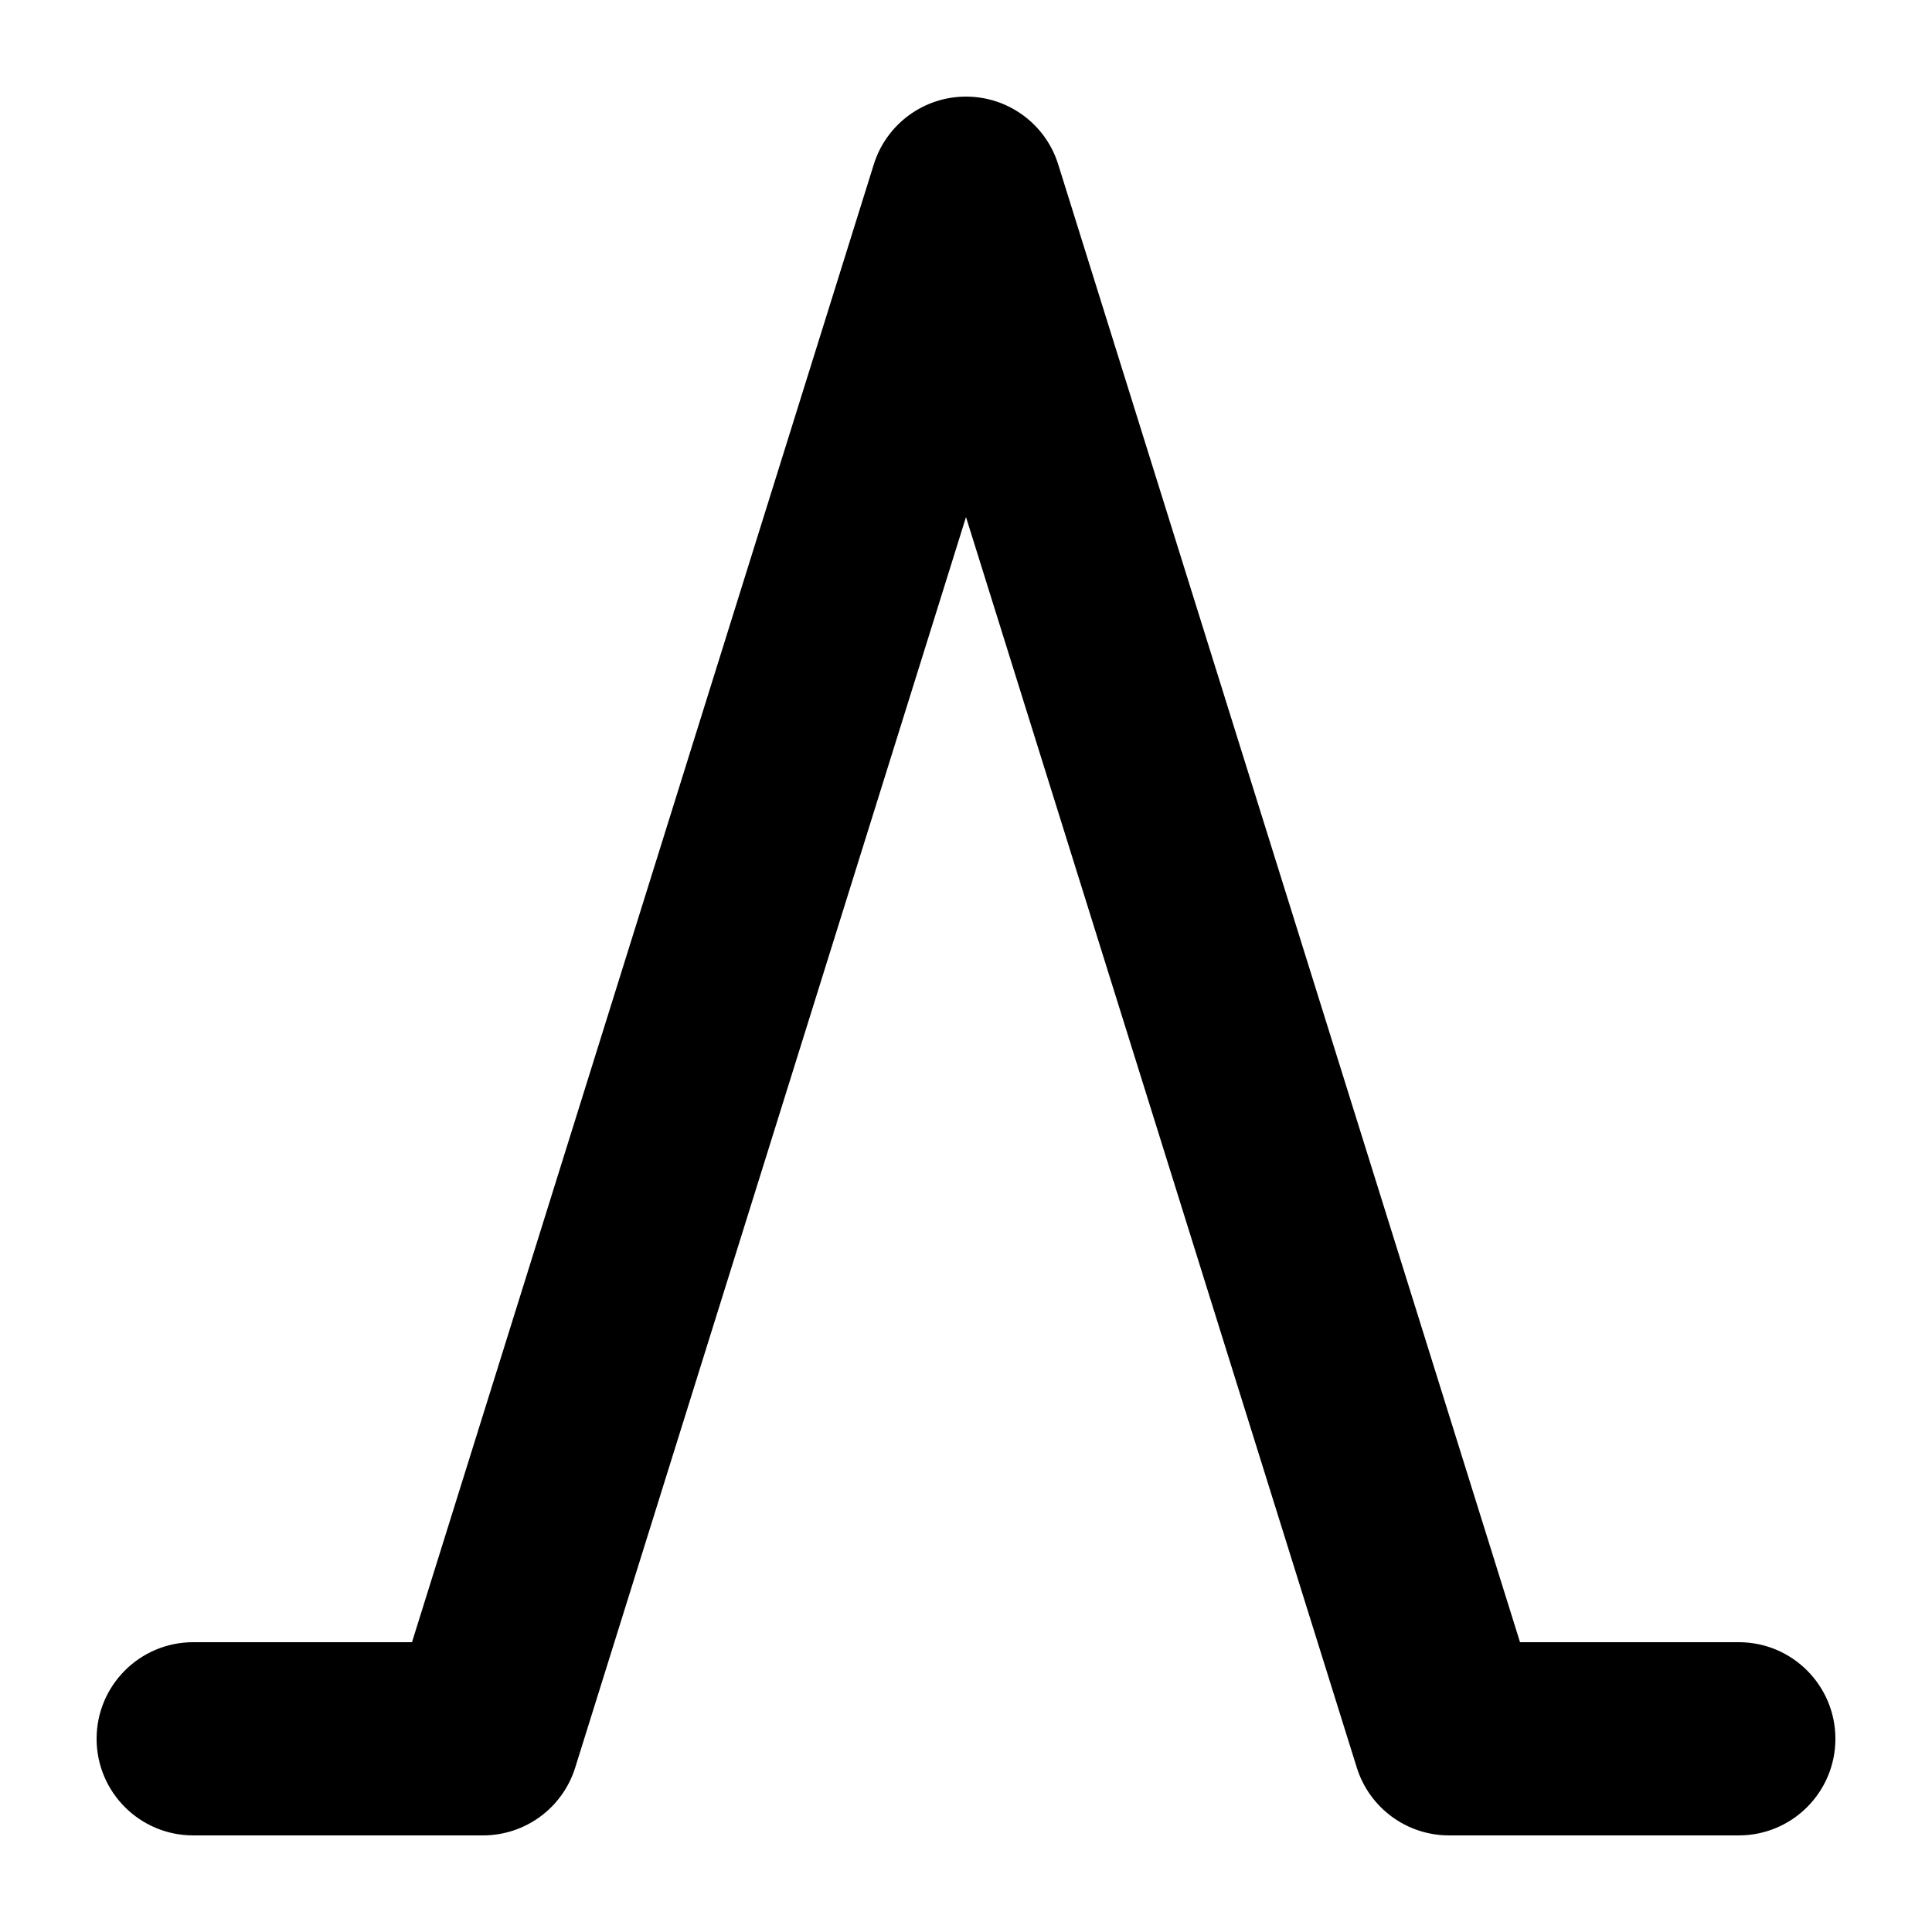
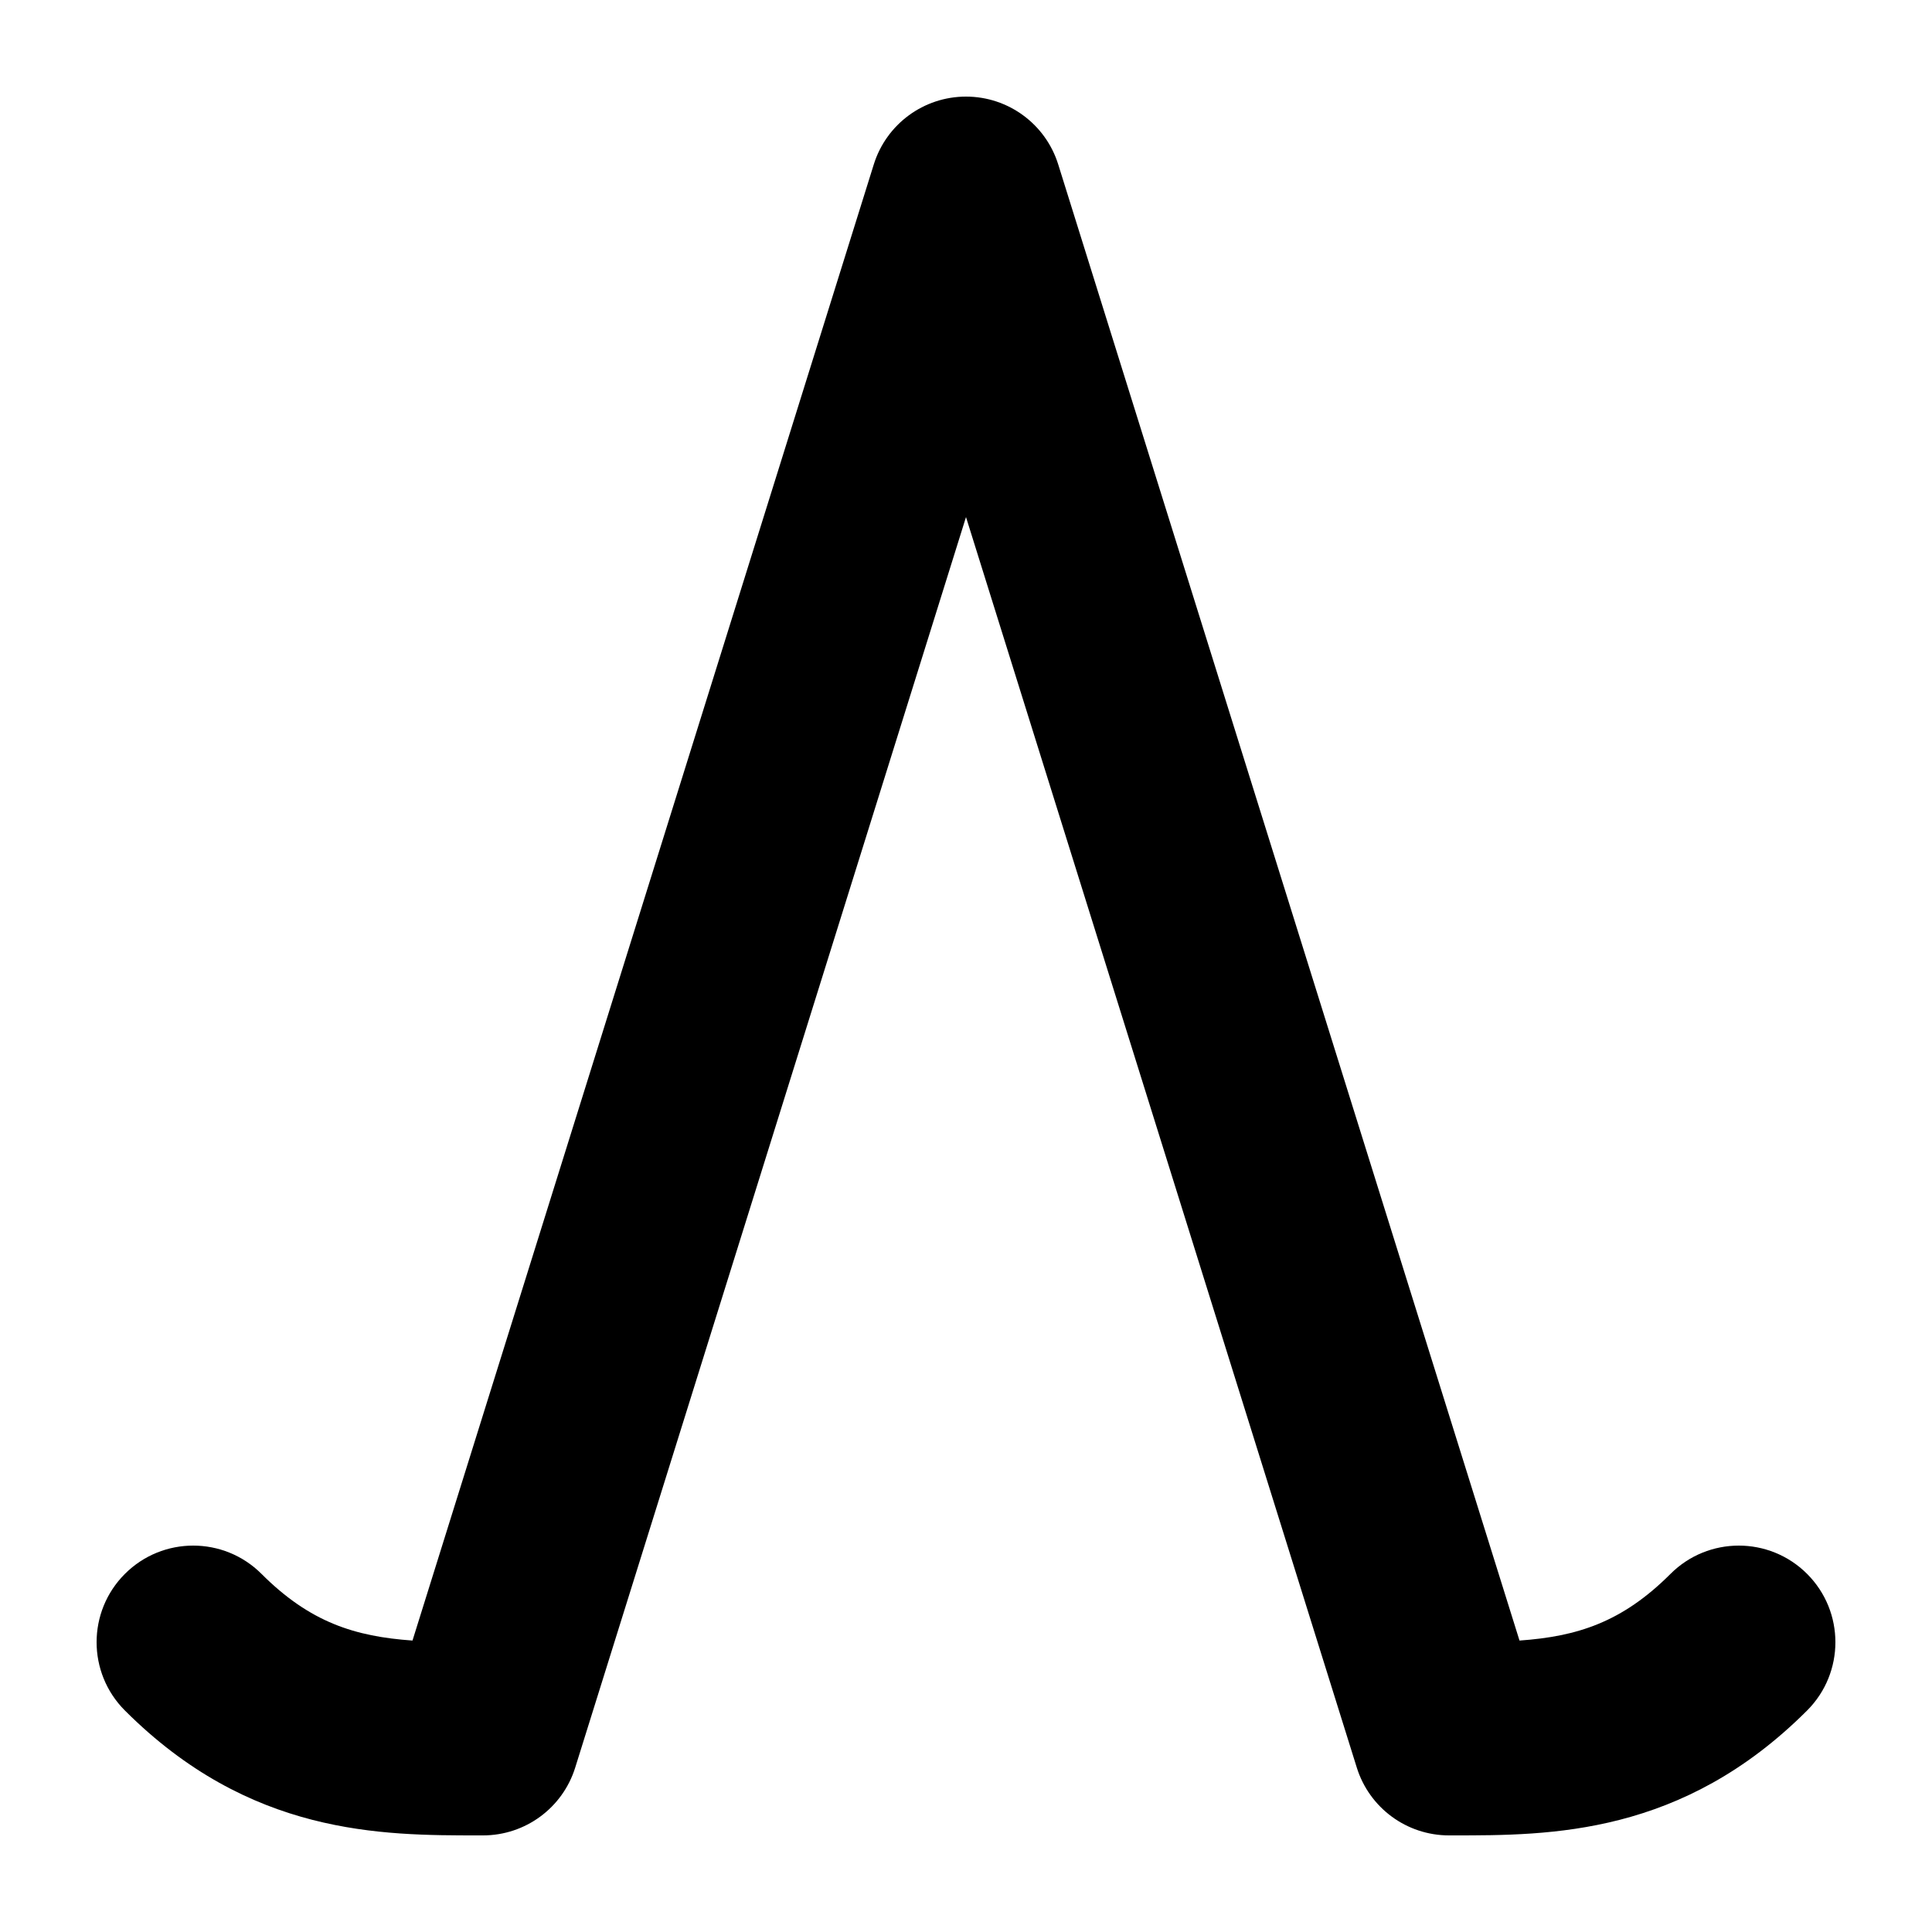
<svg xmlns="http://www.w3.org/2000/svg" width="1000" height="1000" viewBox="0 0 1000 1000" fill="none">
  <g id="F1908&#09;AWEN">
    <rect width="1000" height="1000" fill="white" />
-     <path id="Vector 126 (Stroke)" fill-rule="evenodd" clip-rule="evenodd" d="M500 50C521.869 50 541.201 64.213 547.724 85.086L786.76 850H900C927.614 850 950 872.386 950 900C950 927.614 927.614 950 900 950H750C728.131 950 708.799 935.788 702.276 914.914L500 267.631L297.724 914.914C291.201 935.788 271.869 950 250 950H100C72.386 950 50 927.614 50 900C50 872.386 72.386 850 100 850H213.24L452.276 85.086C458.799 64.213 478.131 50 500 50Z" fill="black" />
+     <path id="Vector 126 (Stroke)" d="M500 50C478.131 50 458.799 64.213 452.276 85.086L213.507 849.148C183.693 847.04 160.459 839.748 135.355 814.645C115.829 795.118 84.171 795.118 64.645 814.645C45.118 834.171 45.118 865.829 64.645 885.355C129.318 950.028 197.42 950.012 247.965 950C248.646 950 249.325 950 250 950C271.869 950 291.201 935.788 297.724 914.914L500 267.631L702.276 914.914C708.799 935.788 728.131 950 750 950C750.672 950 751.348 950 752.026 950H752.036C802.581 950.012 870.683 950.028 935.355 885.355C954.882 865.829 954.882 834.171 935.355 814.645C915.829 795.118 884.171 795.118 864.645 814.645C839.541 839.748 816.307 847.04 786.493 849.148L547.724 85.086C541.201 64.213 521.869 50 500 50Z" fill="black" />
  </g>
</svg>
